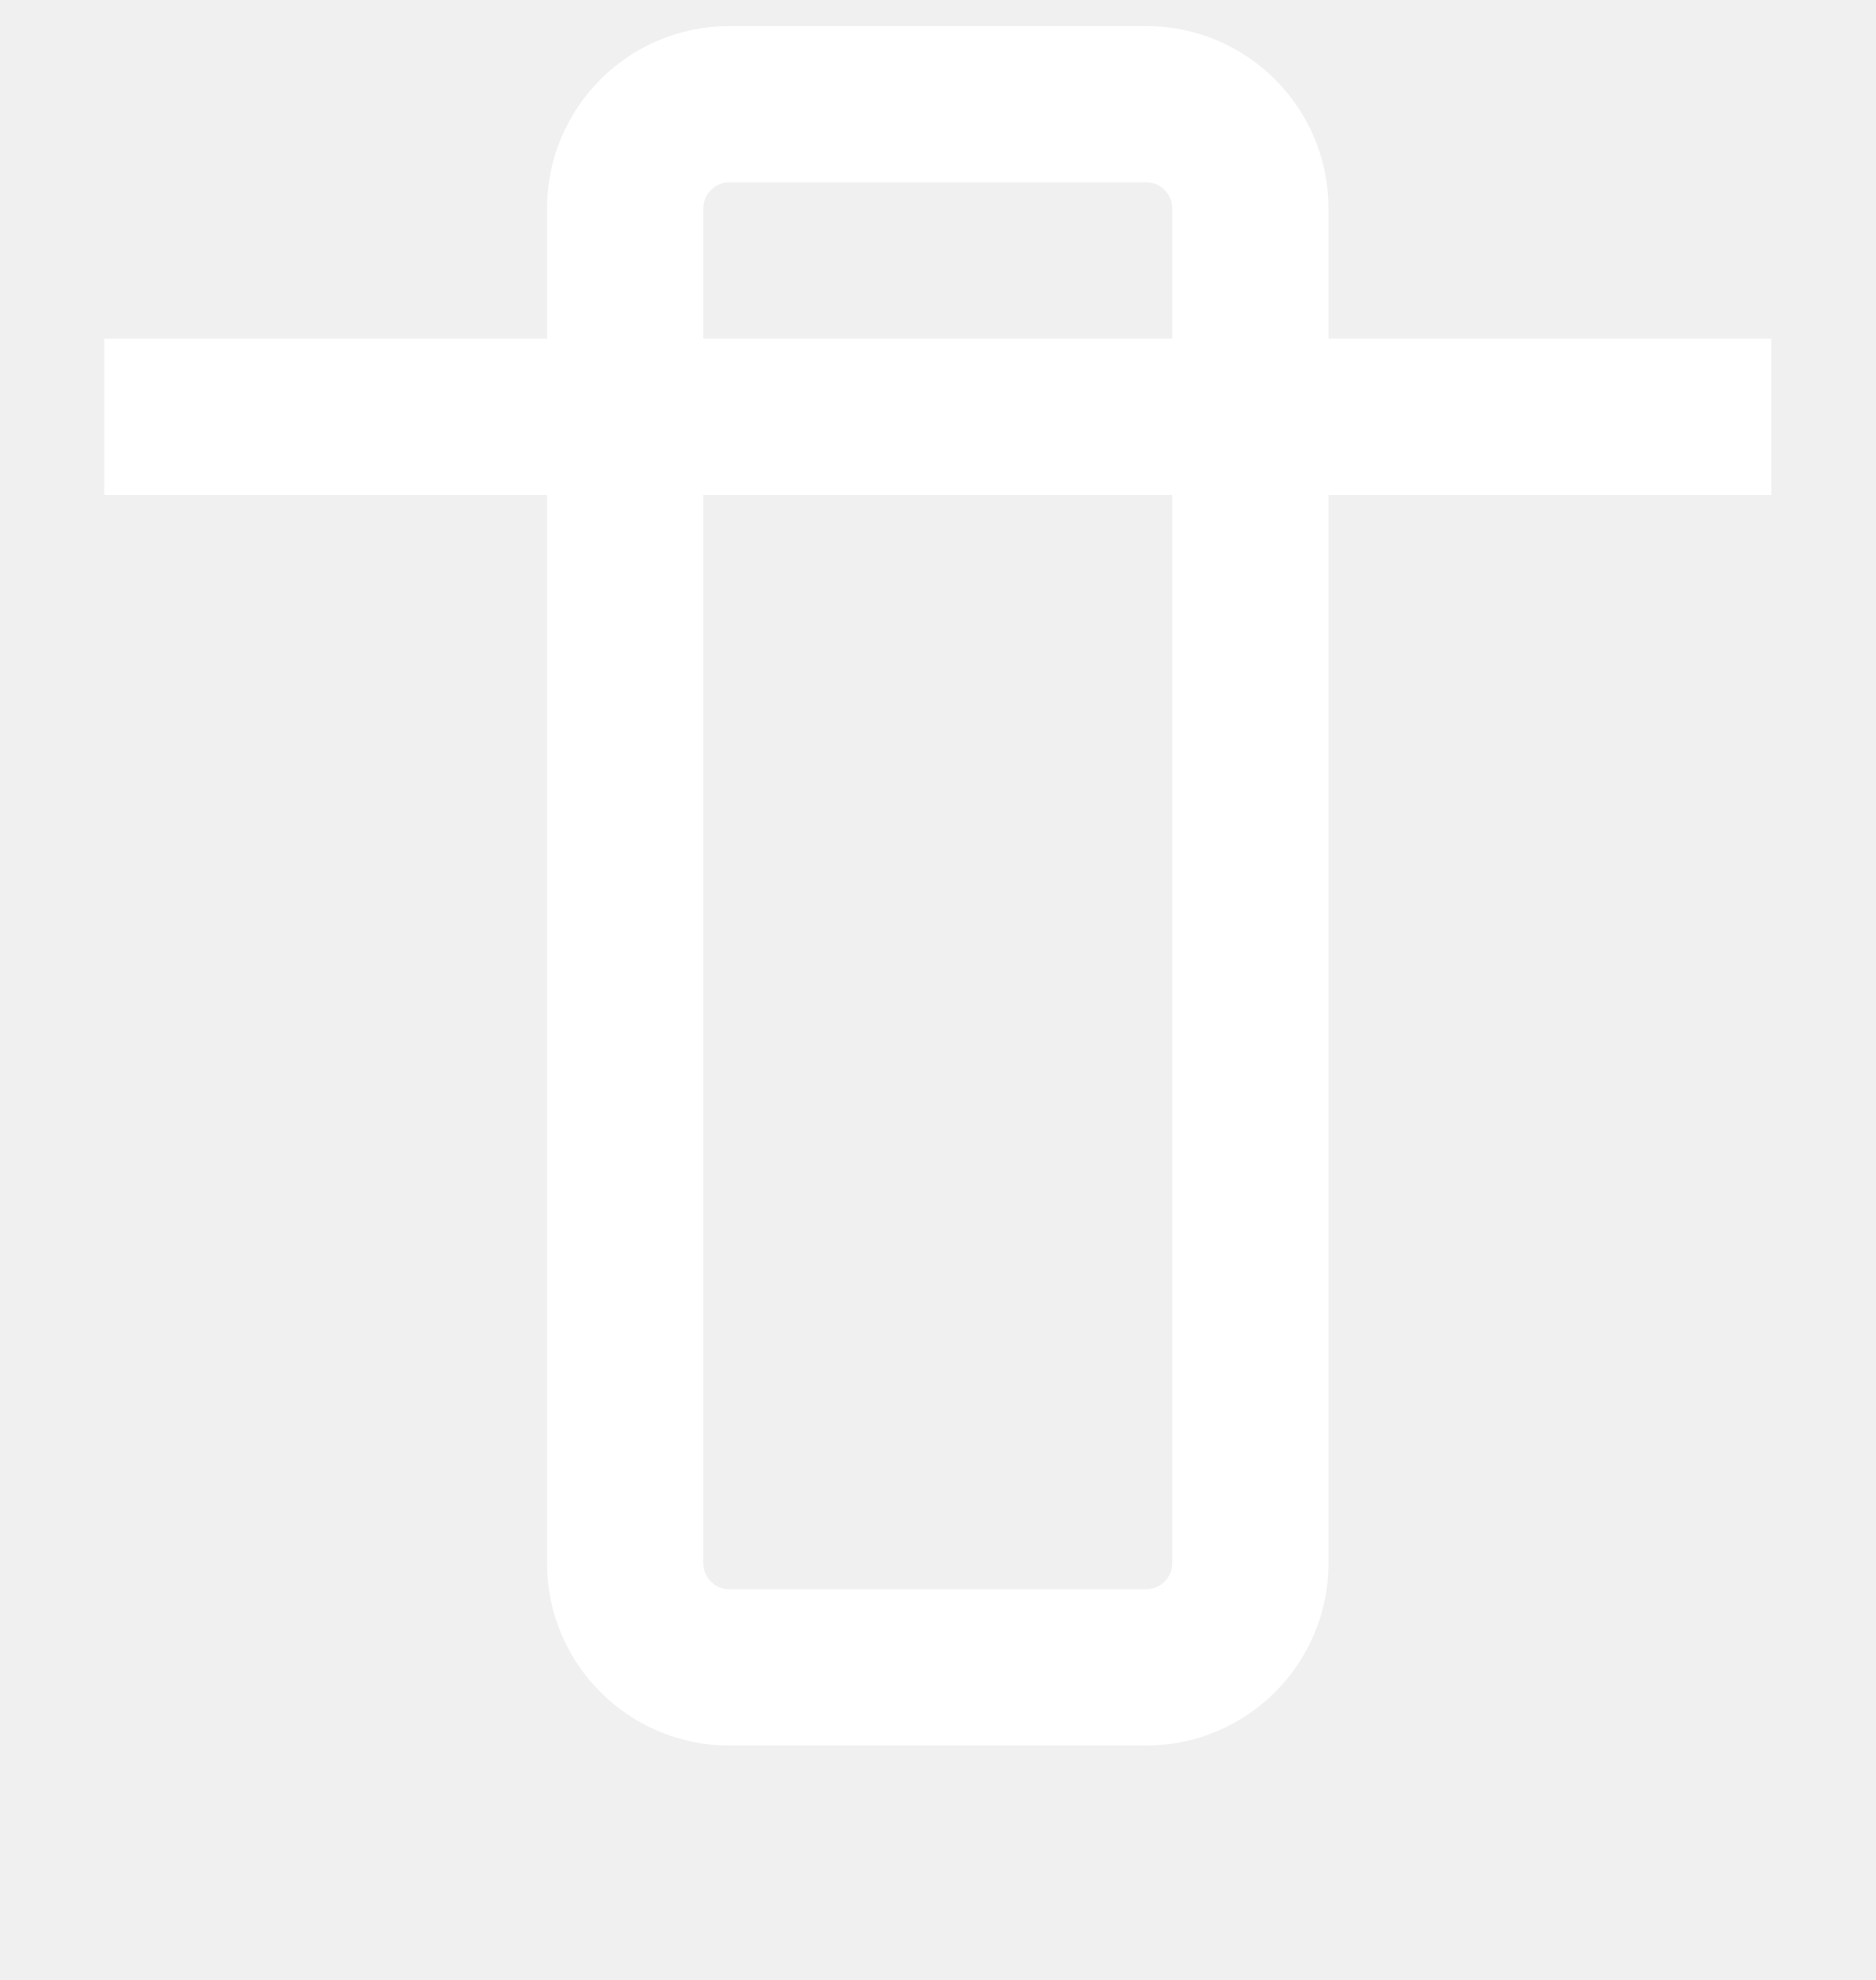
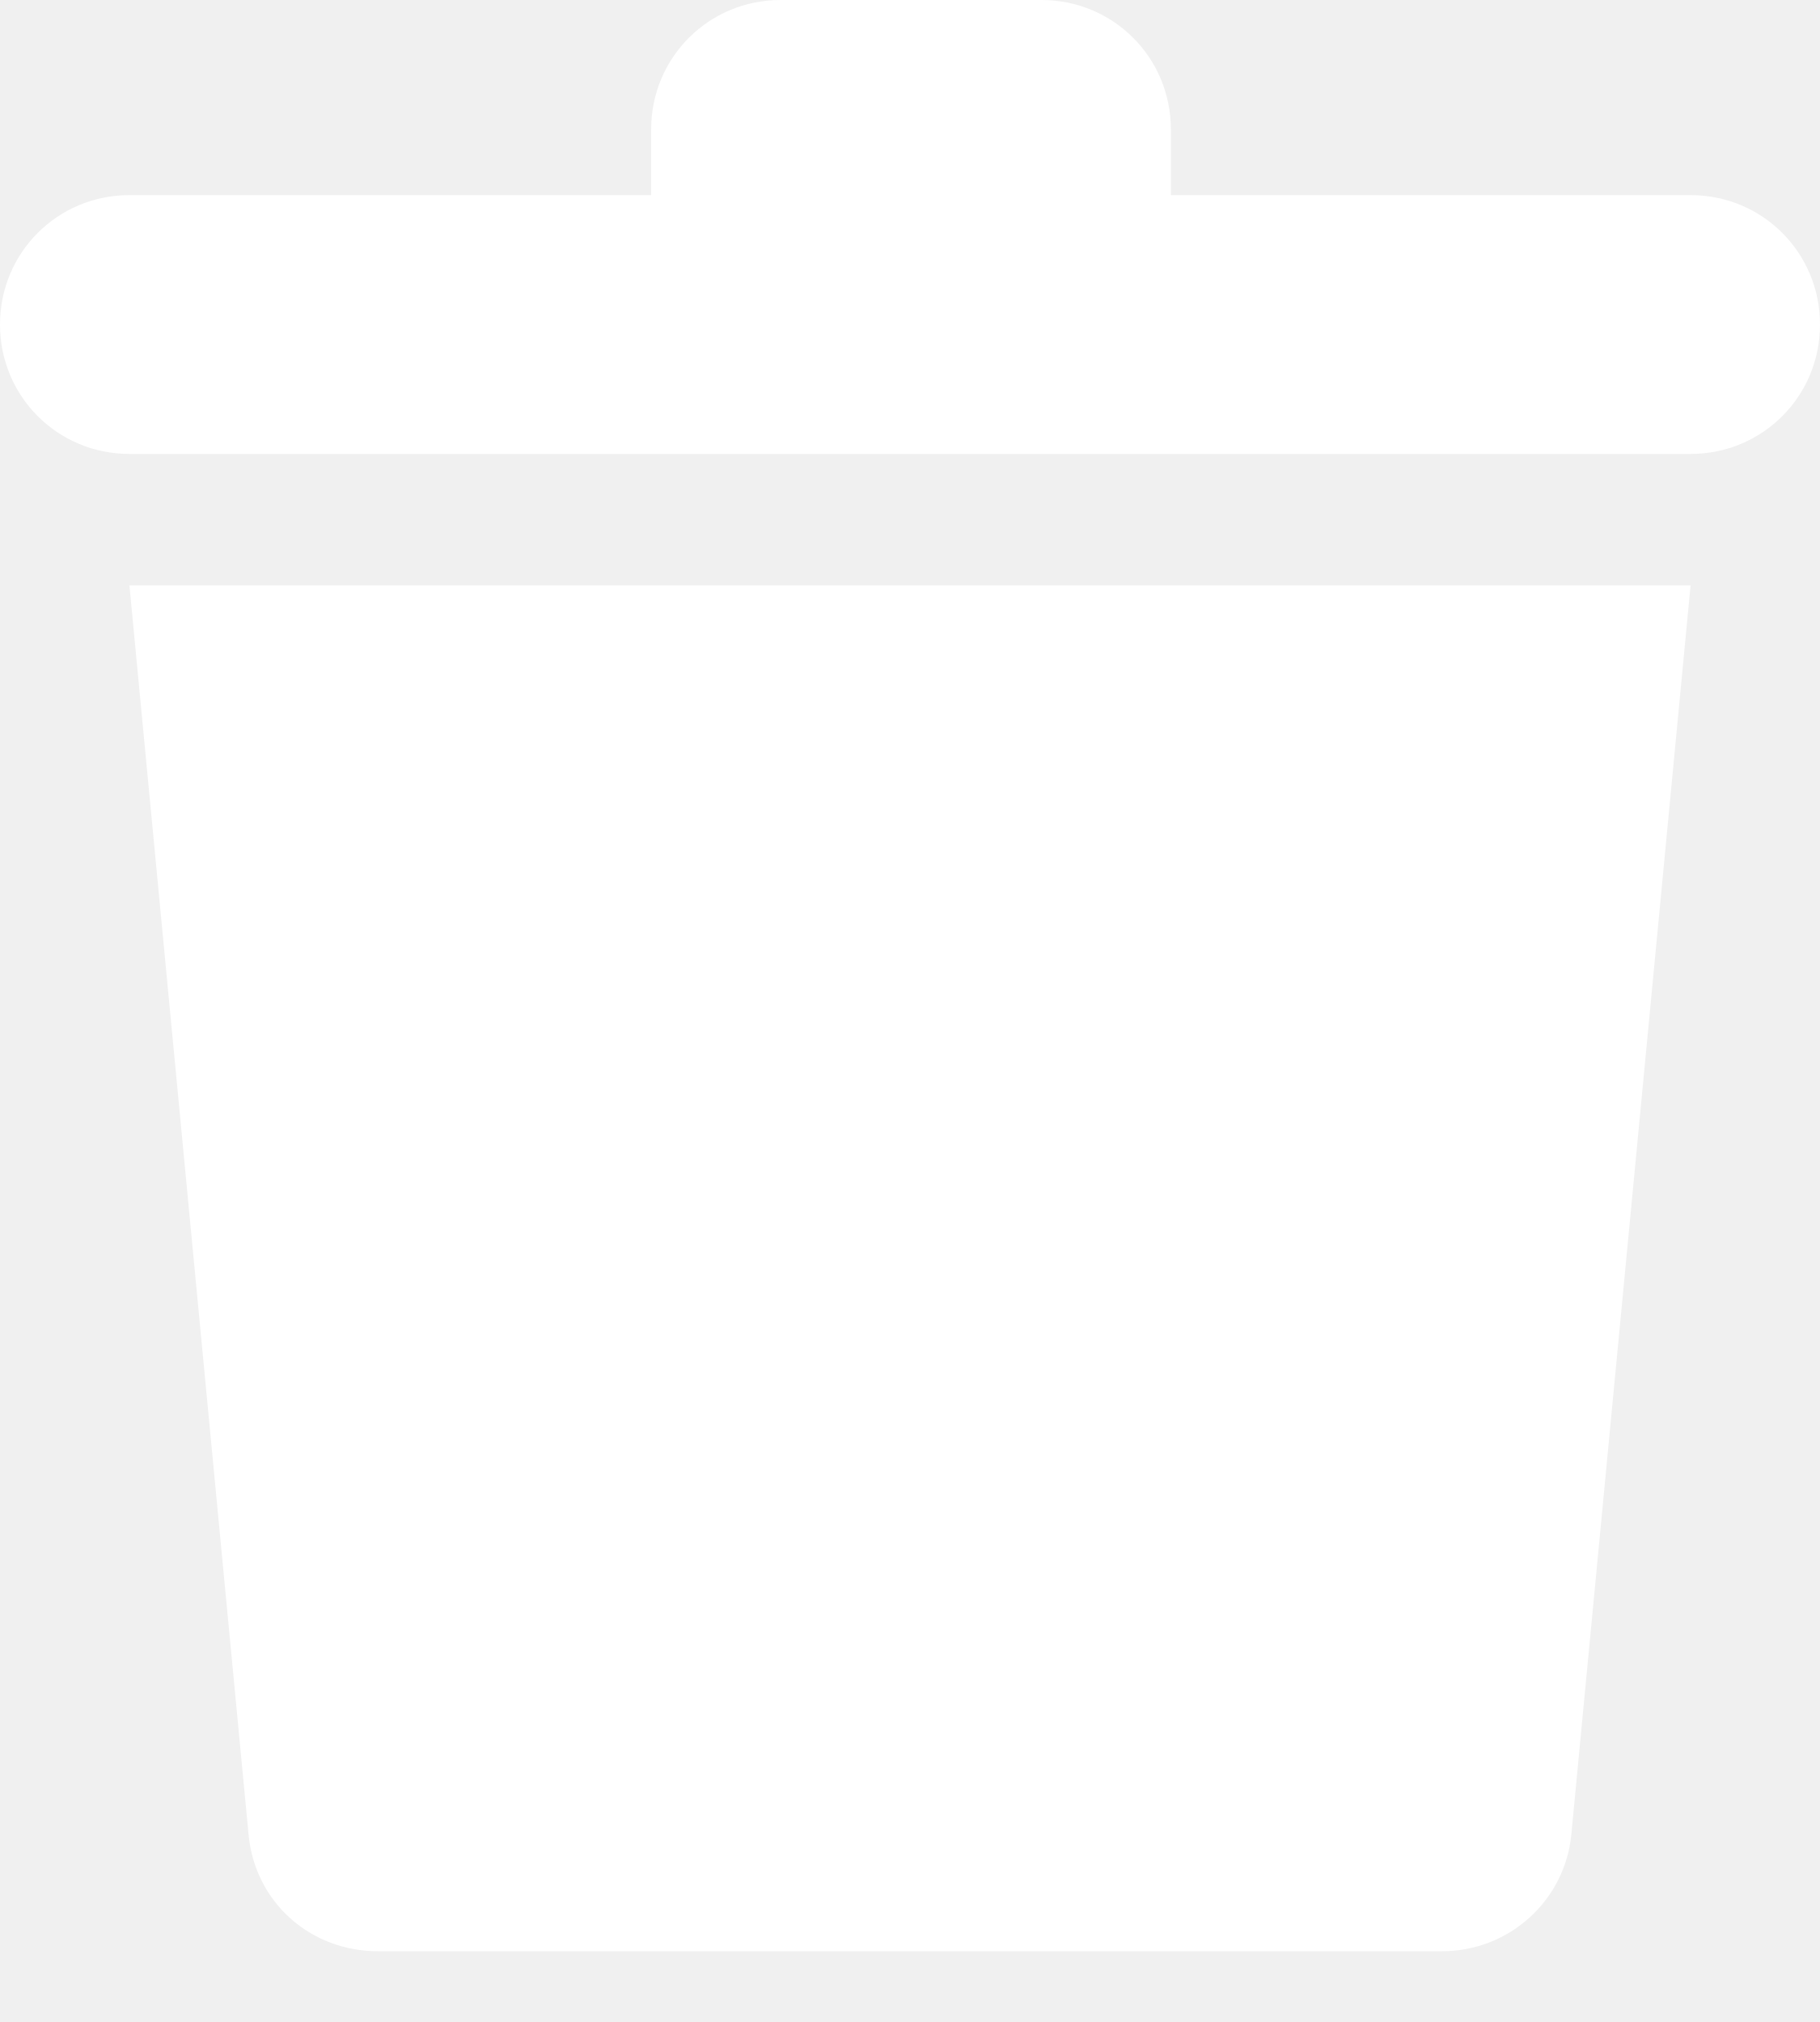
- <svg xmlns="http://www.w3.org/2000/svg" width="18" height="19" viewBox="0 0 18 19">
-   <path d="M1 4h16M6 4v11a1 1 0 0 0 1 1h4a1 1 0 0 0 1-1V4M7 1h4a1 1 0 0 1 1 1v2H6V2a1 1 0 0 1 1-1z" stroke="white" stroke-width="1.5" fill="none" />
+ <svg xmlns="http://www.w3.org/2000/svg" width="18" height="20" viewBox="0 0 18 20" fill="none">
+   <path d="M2.458 18.142C2.519 18.813 3.067 19.3 3.738 19.3H14.261C14.932 19.3 15.48 18.792 15.541 18.142L16.72 5.79H1.28L2.458 18.142Z" fill="white" />
+   <path d="M16.72 1.93H11.58V1.28C11.58 0.569 11.011 0 10.3 0H7.72C7.009 0 6.44 0.569 6.44 1.28V1.93H1.28C0.569 1.93 0 2.499 0 3.21C0 3.921 0.569 4.49 1.28 4.49H16.72C17.431 4.49 18 3.921 18 3.21C18 2.499 17.431 1.93 16.72 1.93Z" fill="white" />
</svg>
